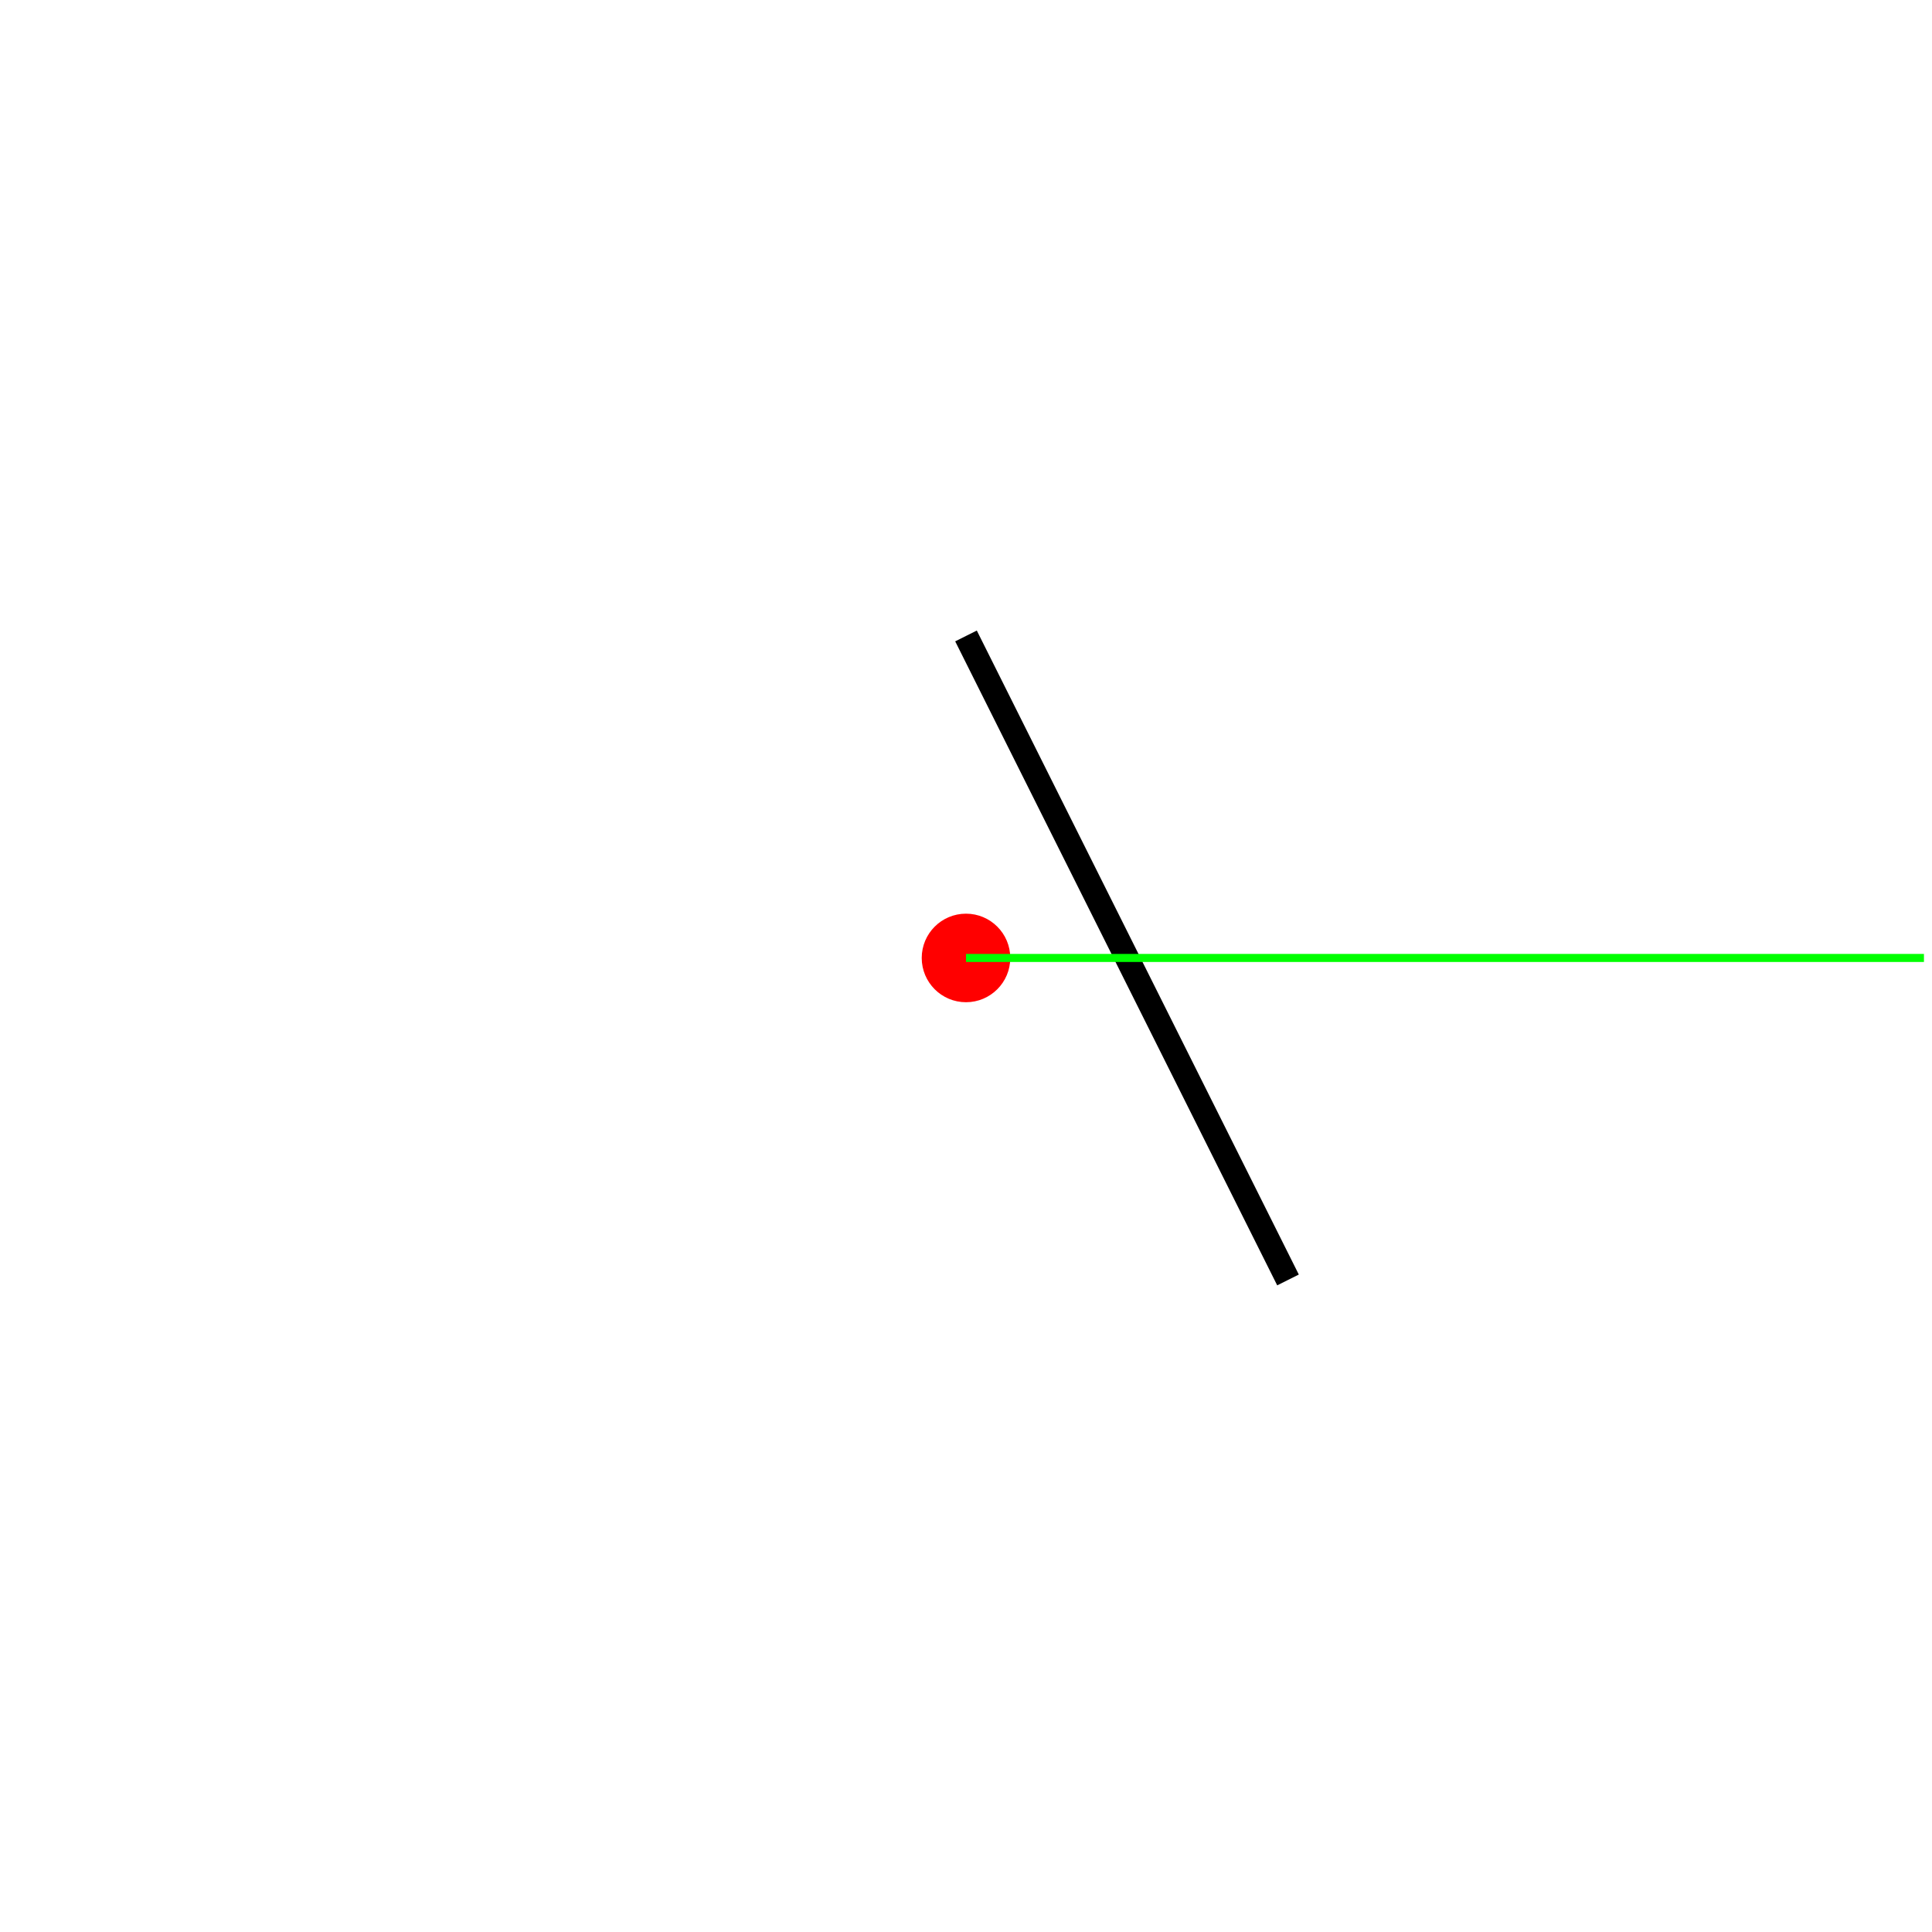
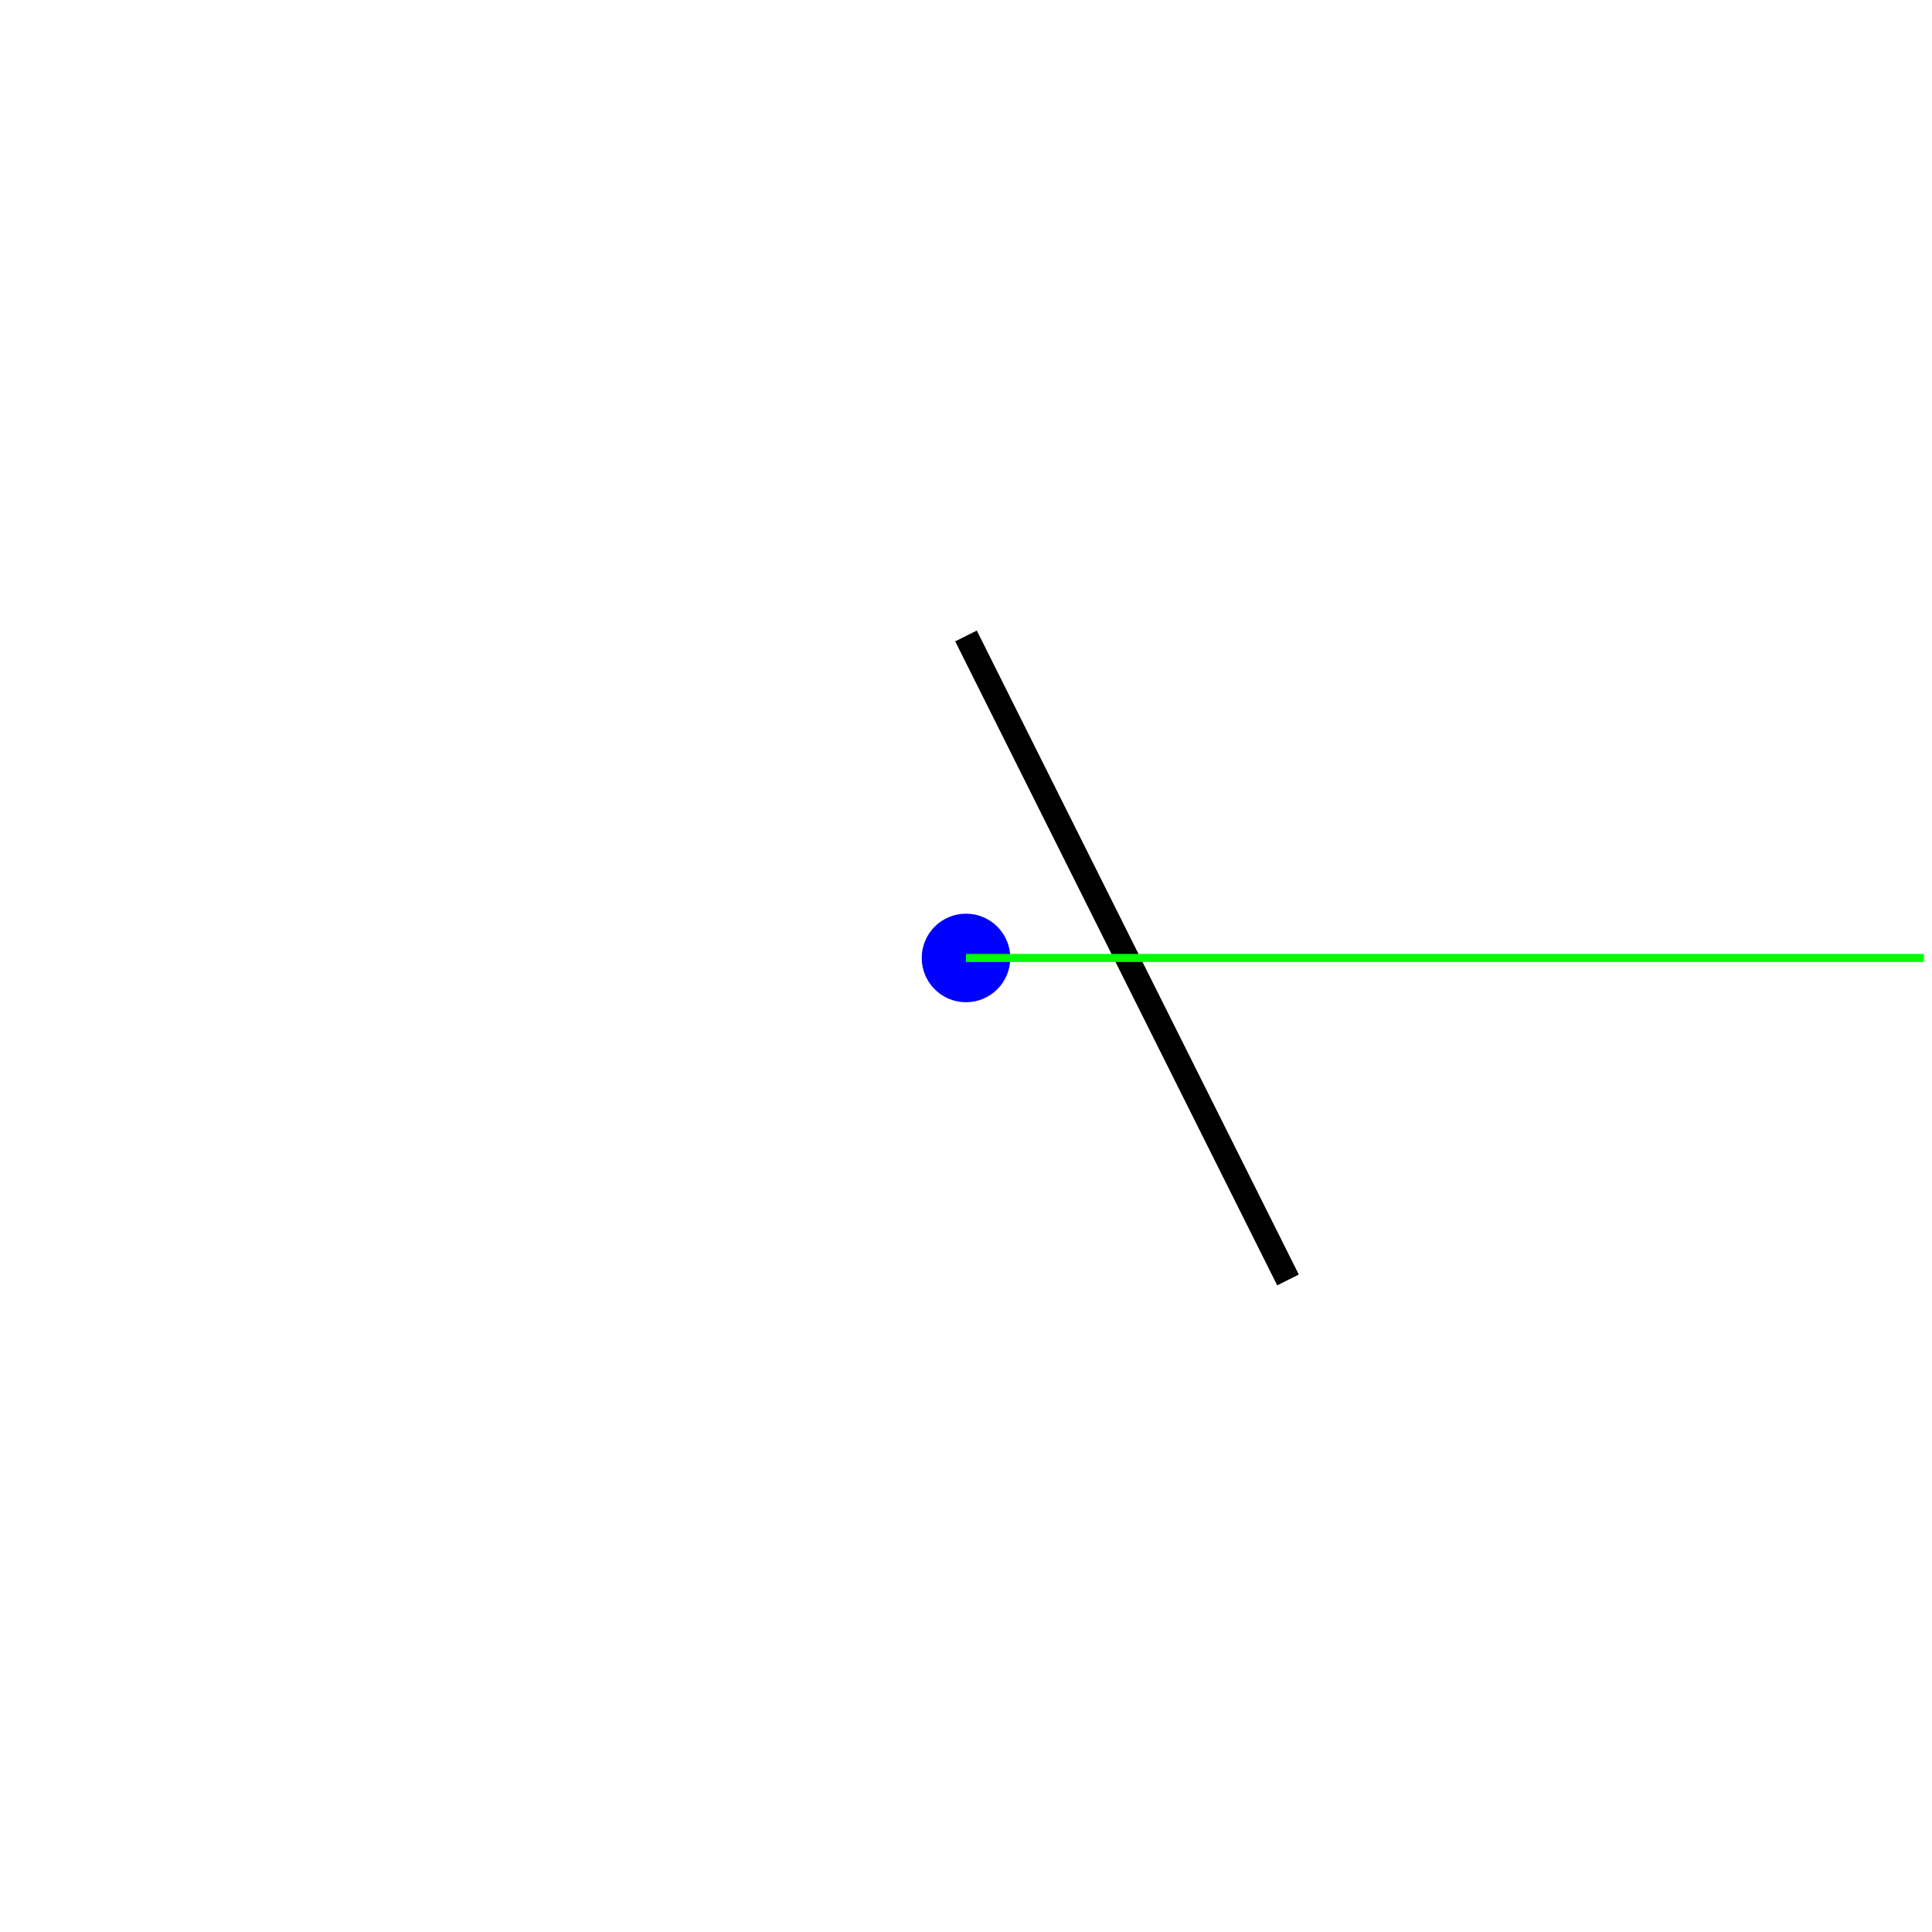
<svg xmlns="http://www.w3.org/2000/svg" version="1.1" width="240" height="240">
  <rect x="0" y="0" width="240" height="240" stroke="#ffffff" fill="#ffffff" />
  <polygon points=" 160,159 120,79 " stroke-width="3" stroke="#000000" fill="none" />
-   <circle cx="120" cy="119" r="5" stroke="#ff0000" fill="#ff0000" />
+   <circle cx="120" cy="119" r="5" stroke="#0000ff" fill="#0000ff" />
  <line x1="120" y1="119" x2="239" y2="119" stroke-width="1" stroke="#00ff00" fill="none" />
</svg>
